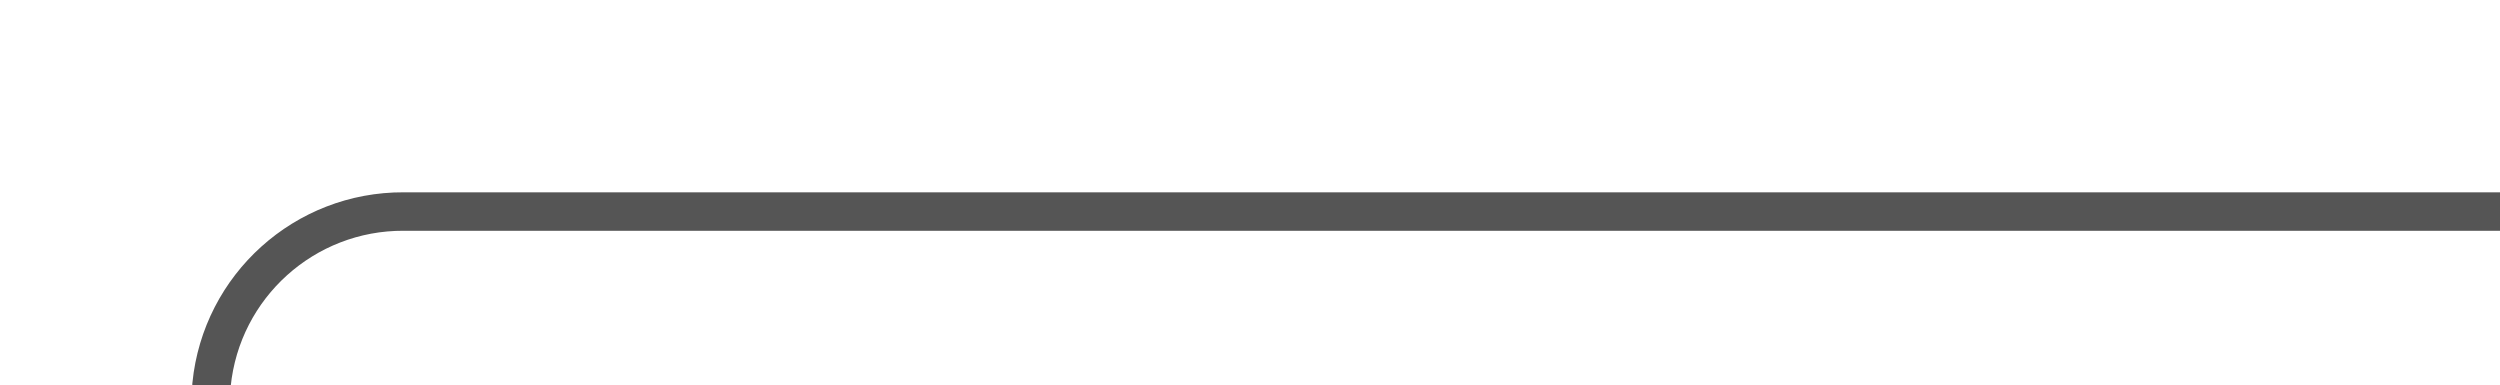
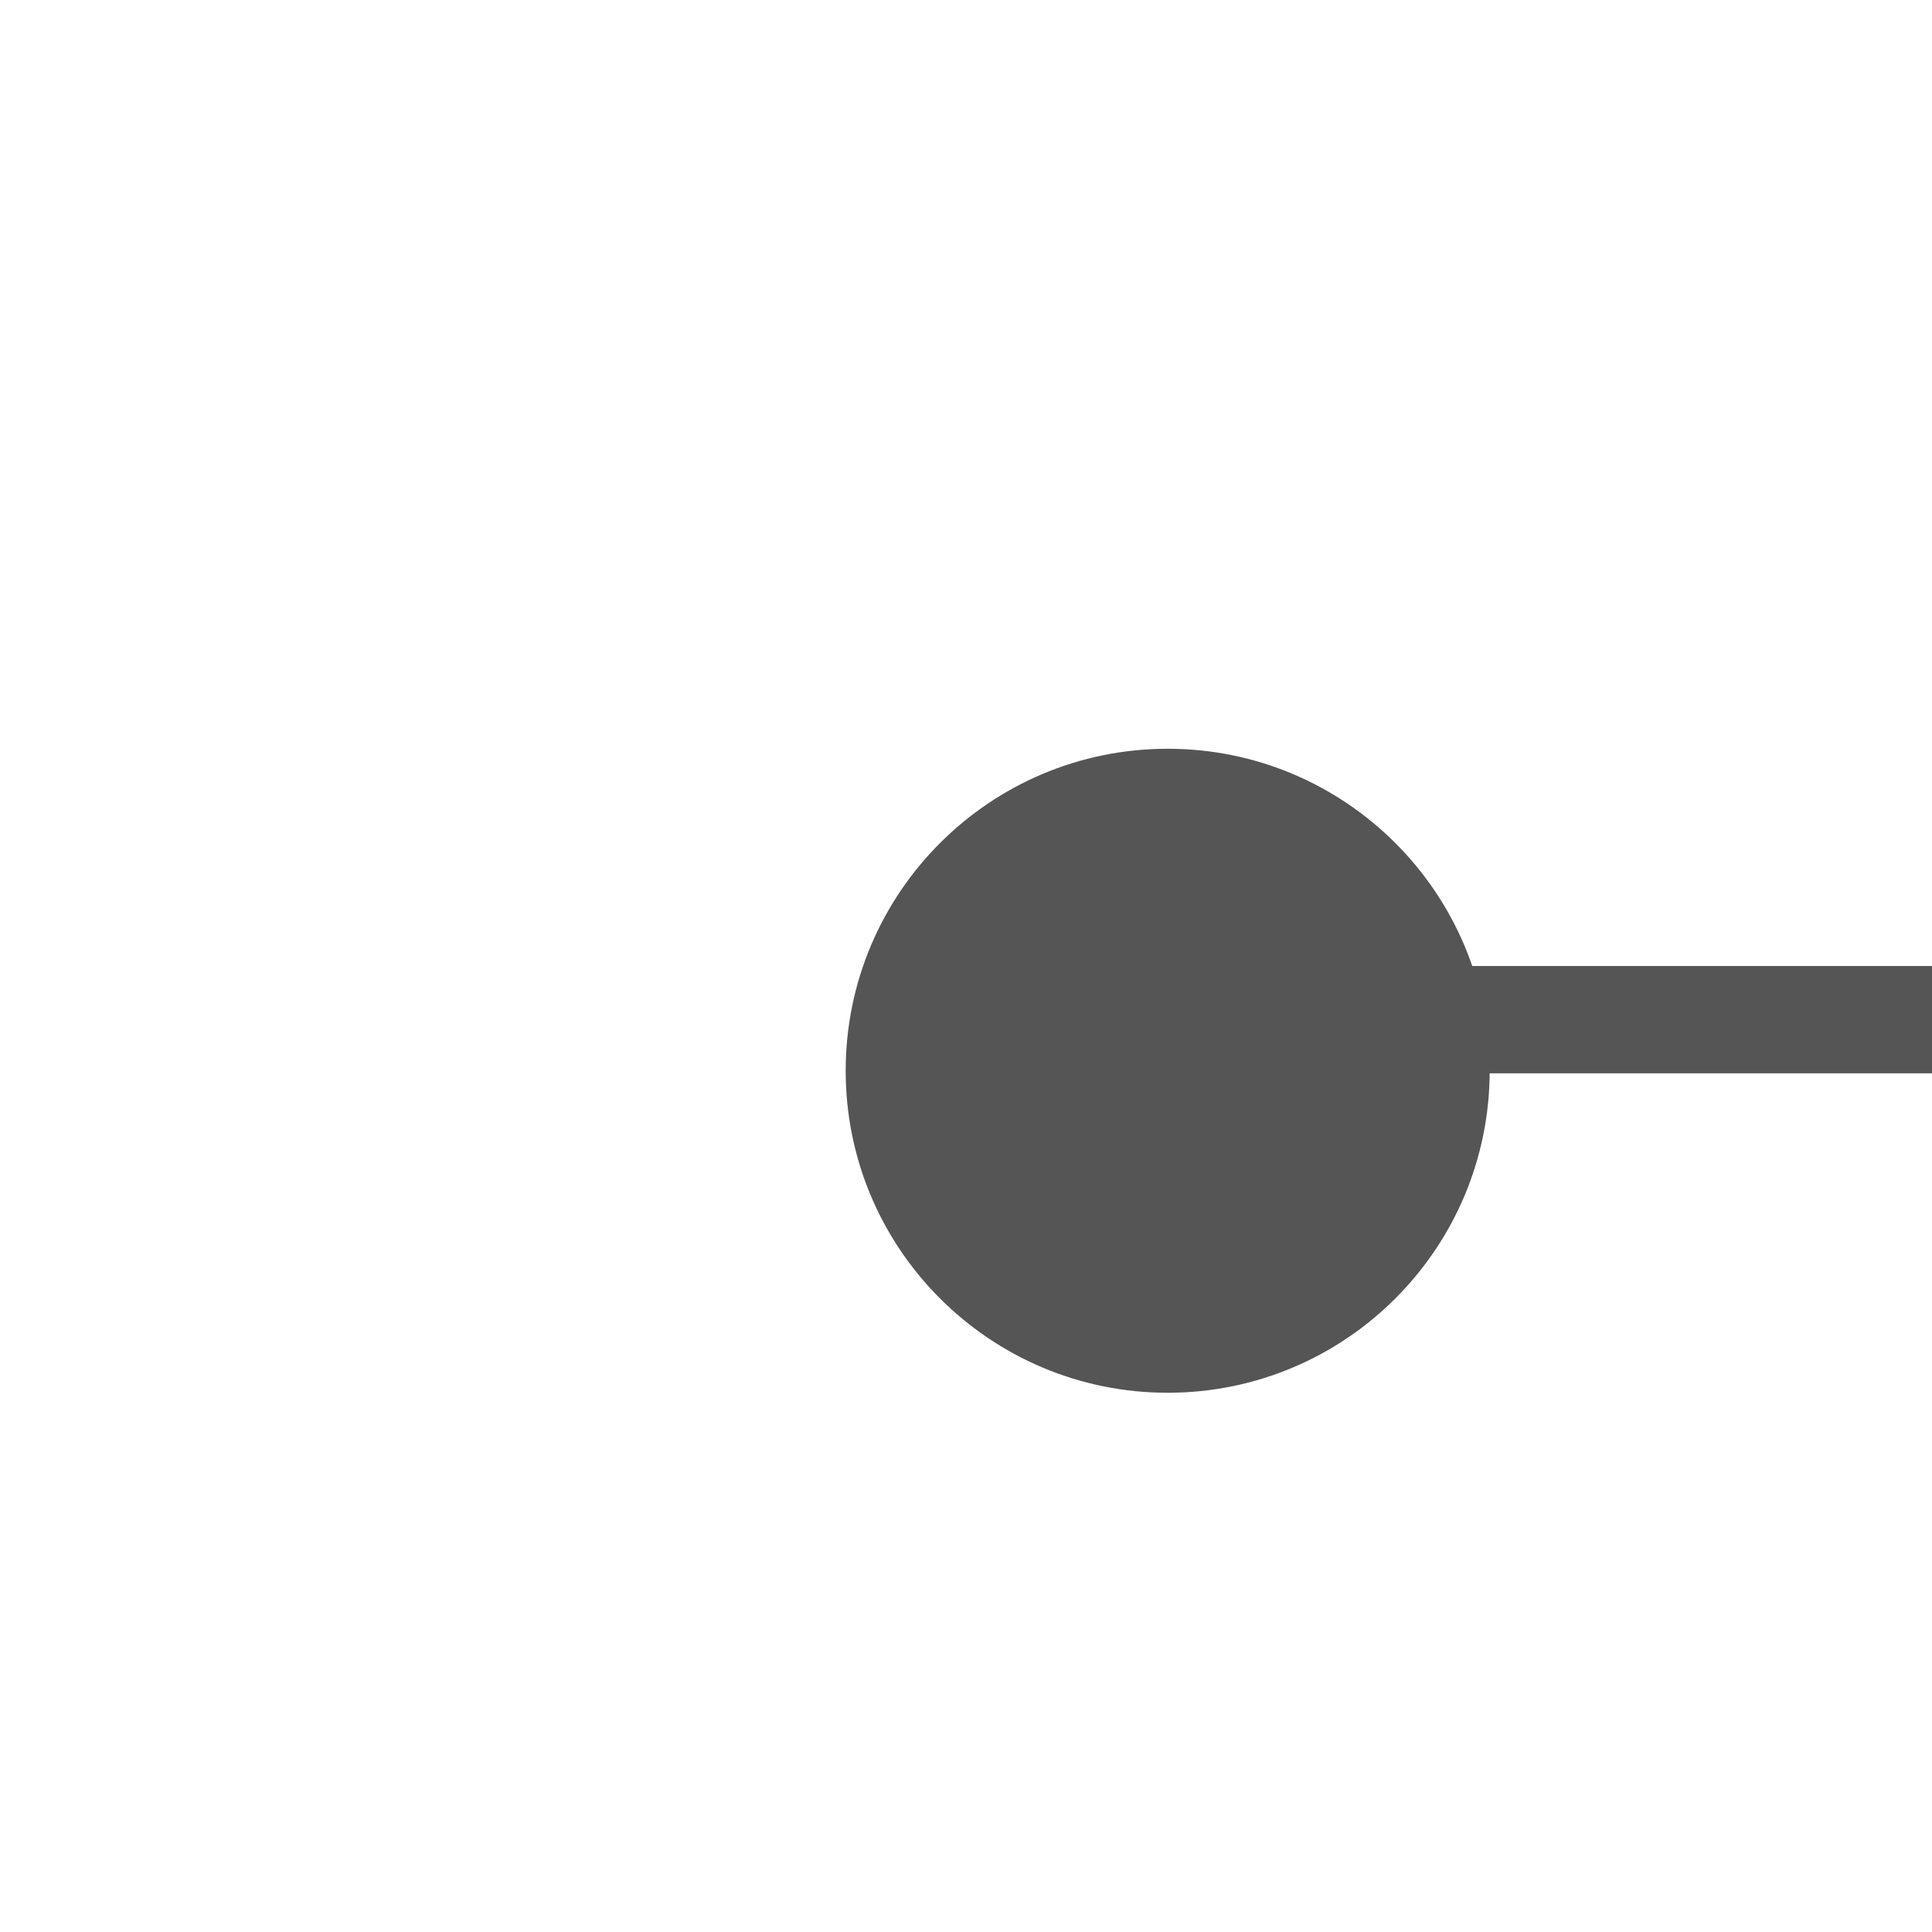
- <svg xmlns="http://www.w3.org/2000/svg" version="1.1" width="65px" height="10px" preserveAspectRatio="xMinYMid meet" viewBox="1418 92  65 8">
-   <path d="M 1365 131.5  L 1418 131.5  A 5 5 0 0 0 1423.5 126.5 L 1423.5 101  A 5 5 0 0 1 1428.5 96.5 L 1483 96.5  " stroke-width="1" stroke="#555555" fill="none" />
-   <path d="M 1367 128.5  A 3 3 0 0 0 1364 131.5 A 3 3 0 0 0 1367 134.5 A 3 3 0 0 0 1370 131.5 A 3 3 0 0 0 1367 128.5 Z " fill-rule="nonzero" fill="#555555" stroke="none" />
+ <svg xmlns="http://www.w3.org/2000/svg" version="1.1" width="18px" height="18px" preserveAspectRatio="xMinYMid meet" viewBox="1348 337  18 16">
+   <path d="M 1357.665 347.518  A 3 3 0 0 1 1360.5 345.5 L 1485 345.5  " stroke-width="1" stroke="#555555" fill="none" />
+   <path d="M 1358.879 342.976  A 3 3 0 0 0 1355.879 345.976 A 3 3 0 0 0 1358.879 348.976 A 3 3 0 0 0 1361.879 345.976 A 3 3 0 0 0 1358.879 342.976 Z " fill-rule="nonzero" fill="#555555" stroke="none" />
</svg>
